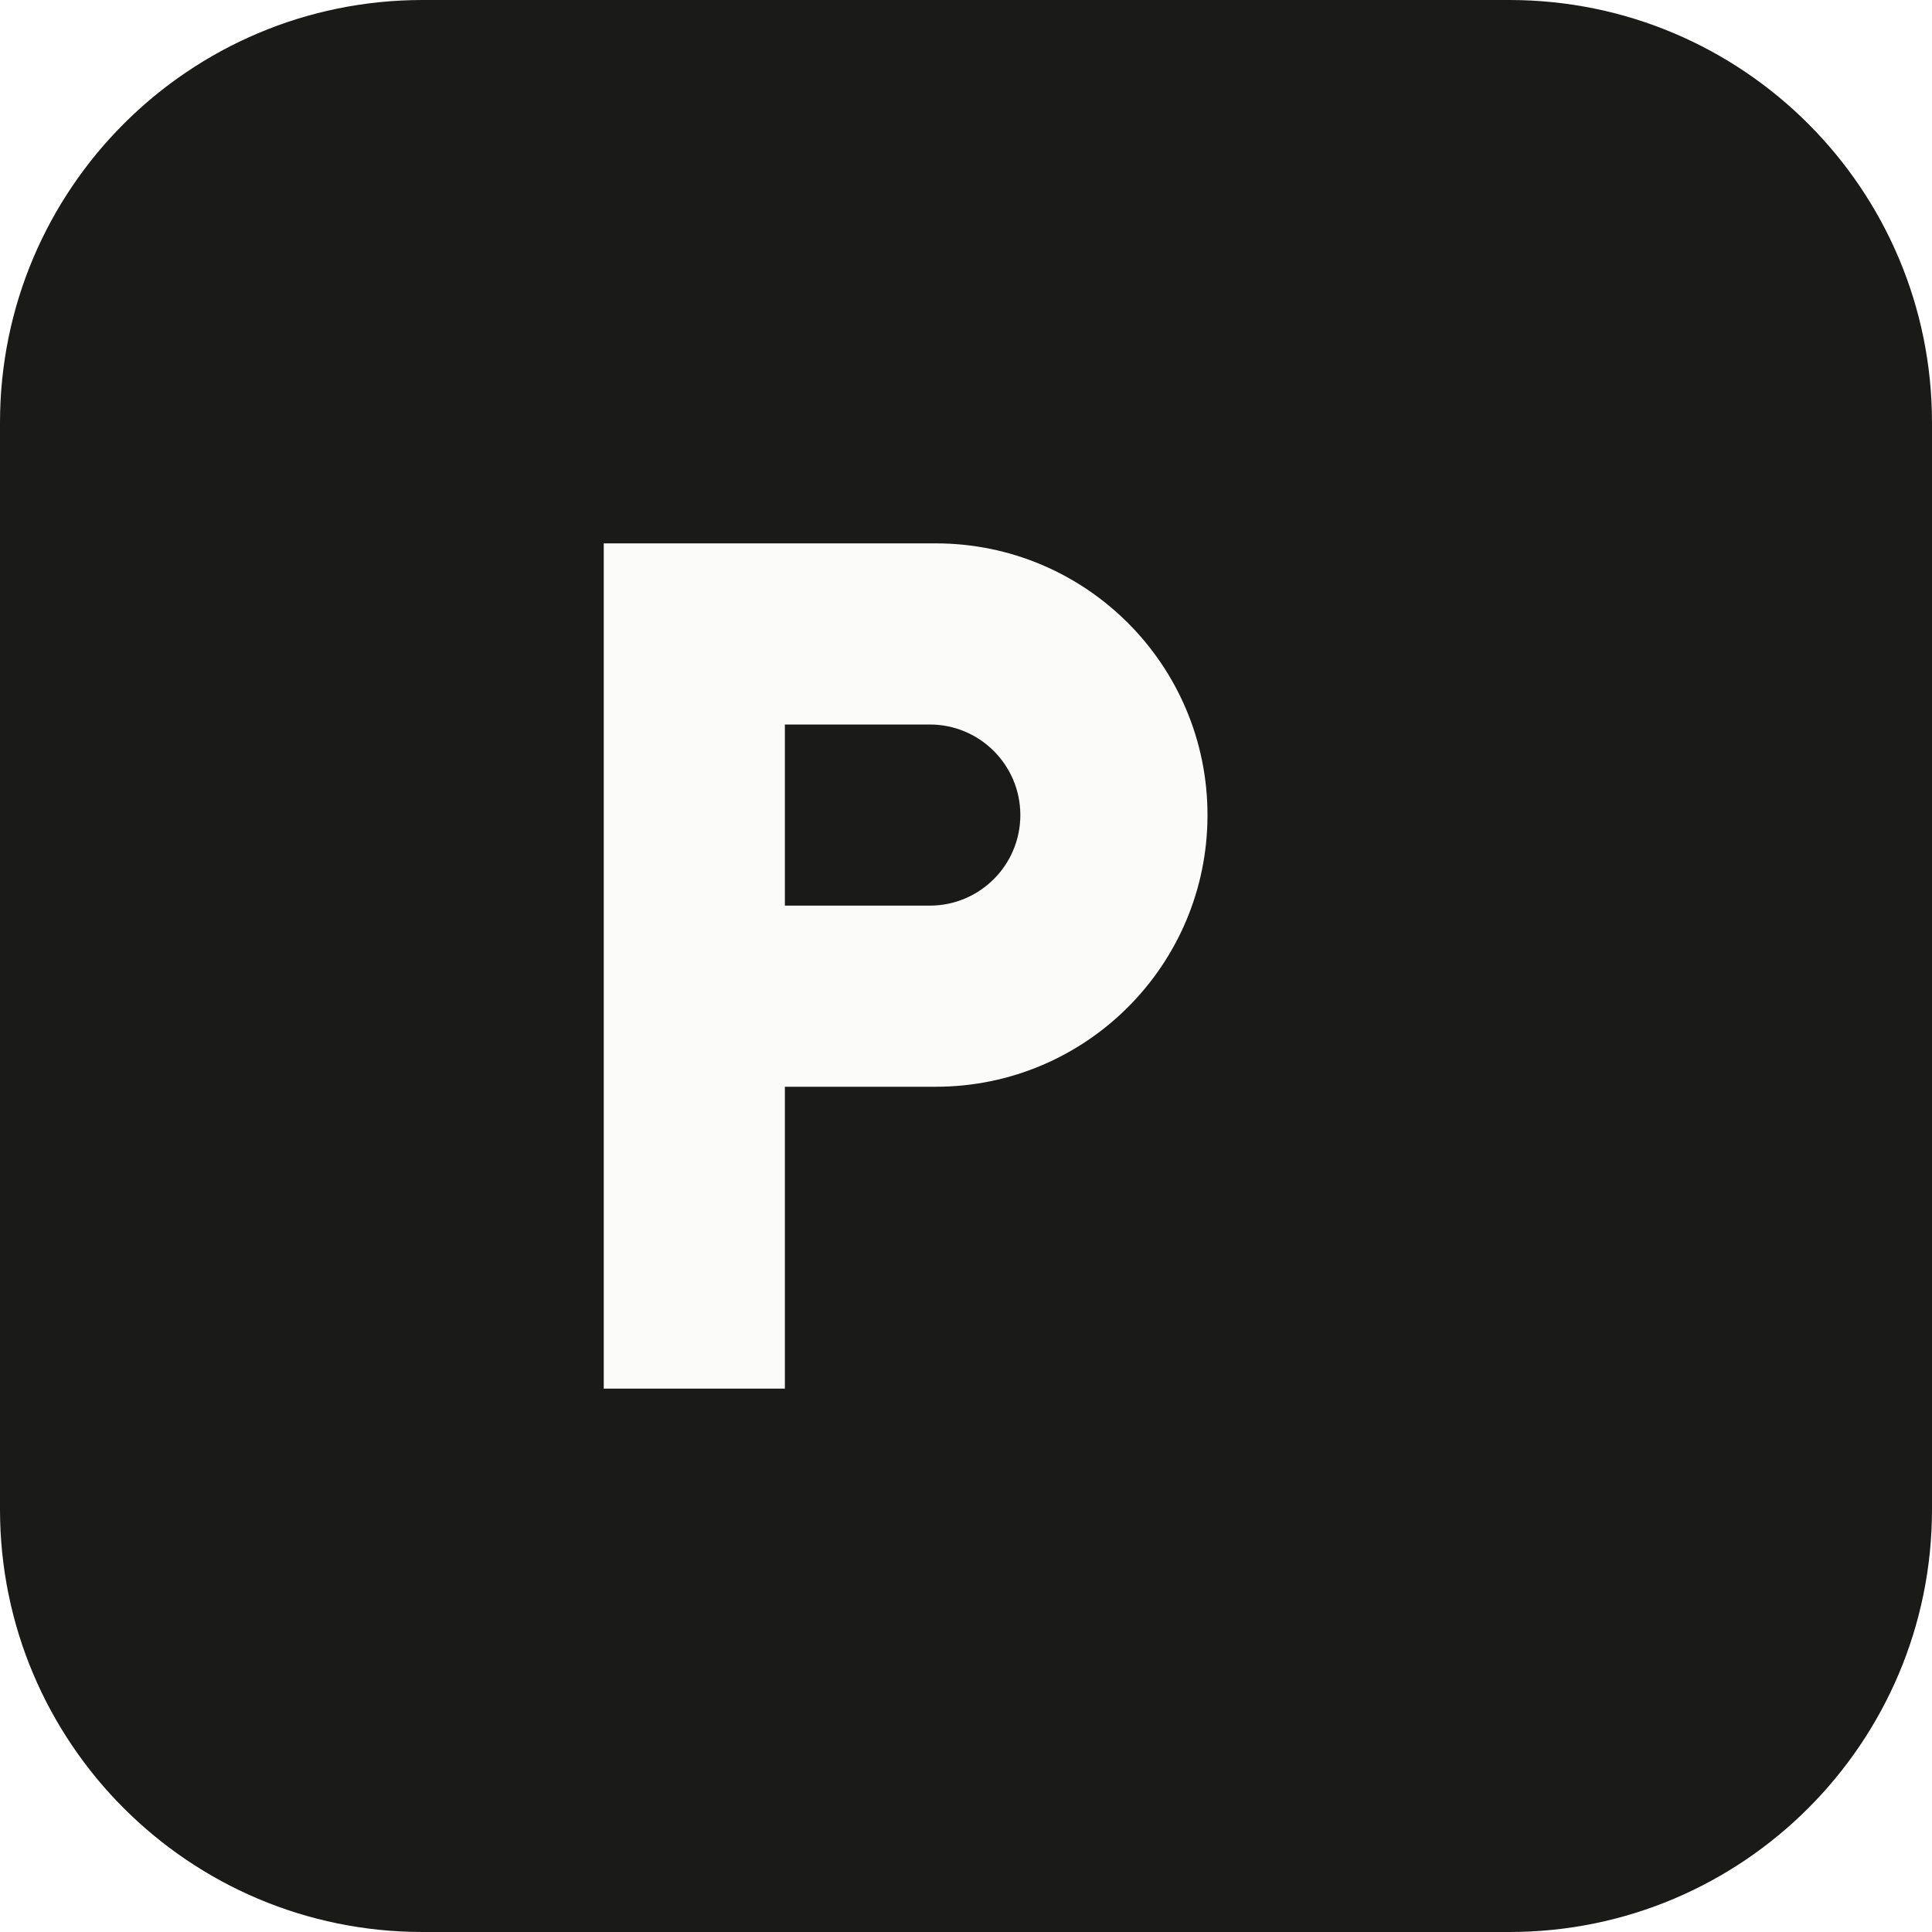
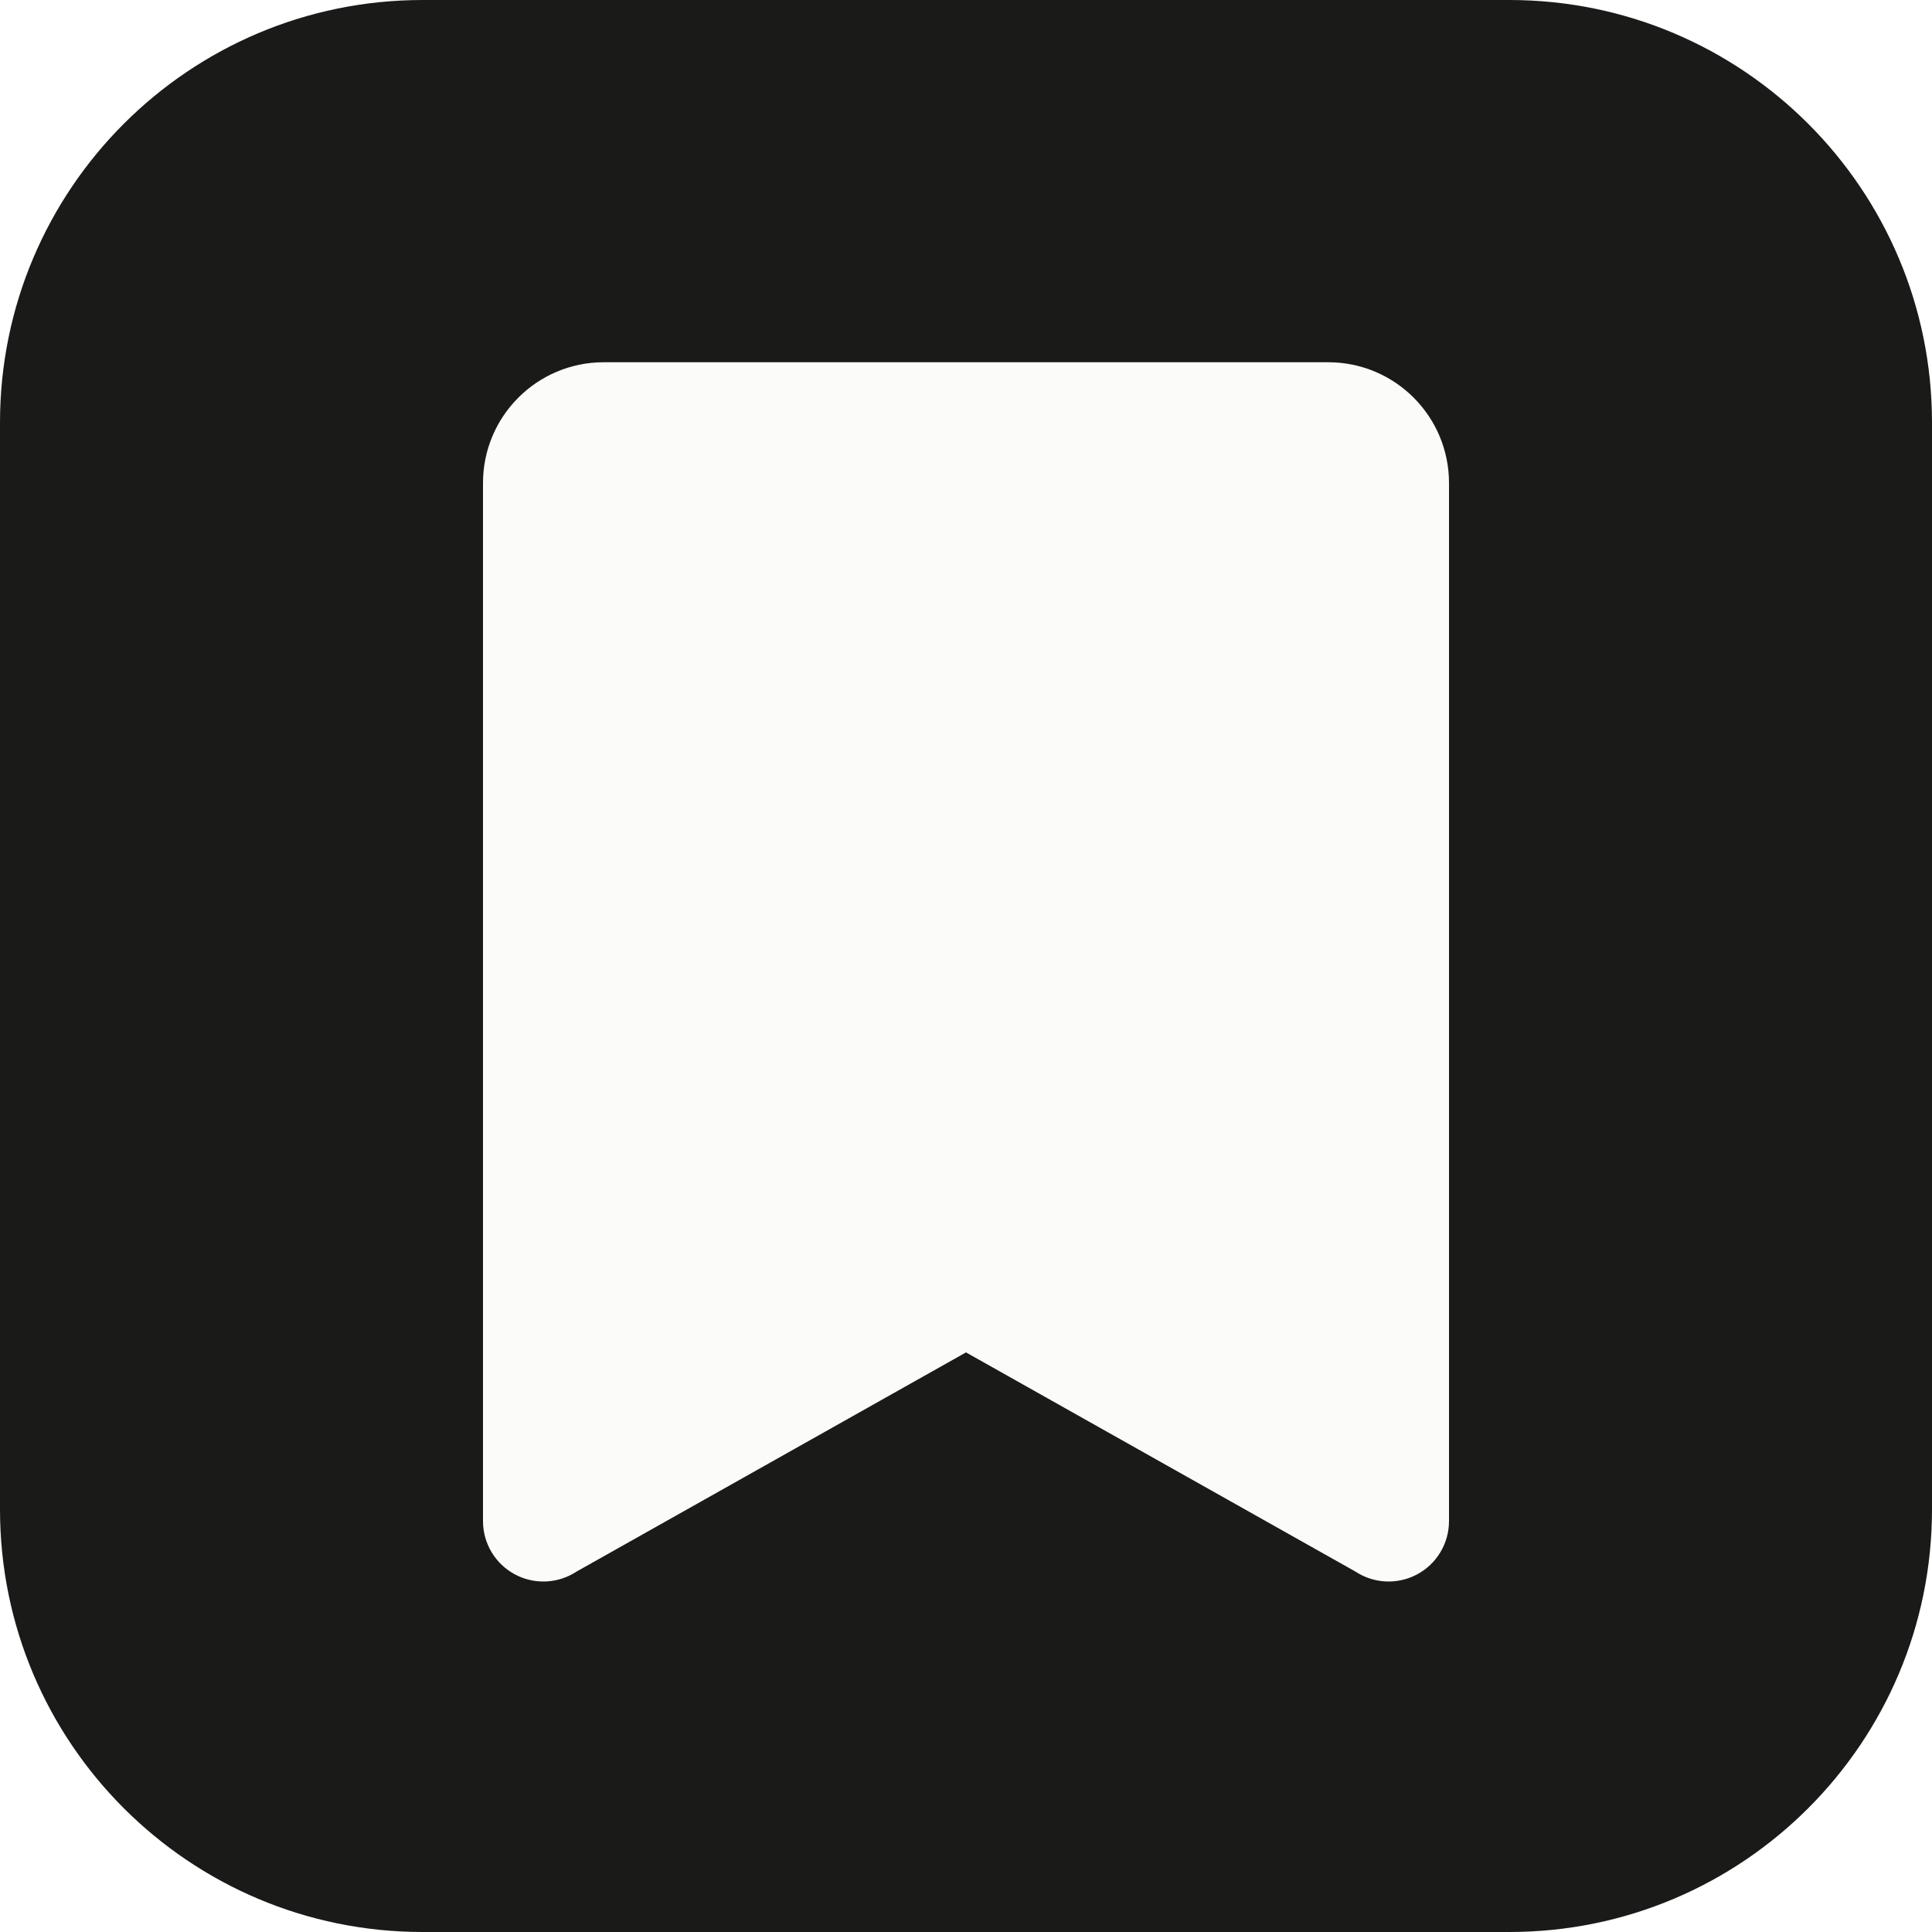
<svg xmlns="http://www.w3.org/2000/svg" viewBox="0 0 32 32">
  <rect width="32" height="32" rx="7" fill="#1a1a19" />
-   <path d="M10 9h5.5a4.5 4.5 0 0 1 0 9H13v5h-3V9Zm3 3v3h2.4a1.5 1.5 0 0 0 0-3H13Z" fill="#fbfbfa" />
+   <path d="M10 6h12a2 2 0 0 1 2 2v17.2a1 1 0 0 1-1.55.83L16 22.4l-6.45 3.63A1 1 0 0 1 8 25.2V8a2 2 0 0 1 2-2Z" fill="#fbfbfa" />
</svg>
